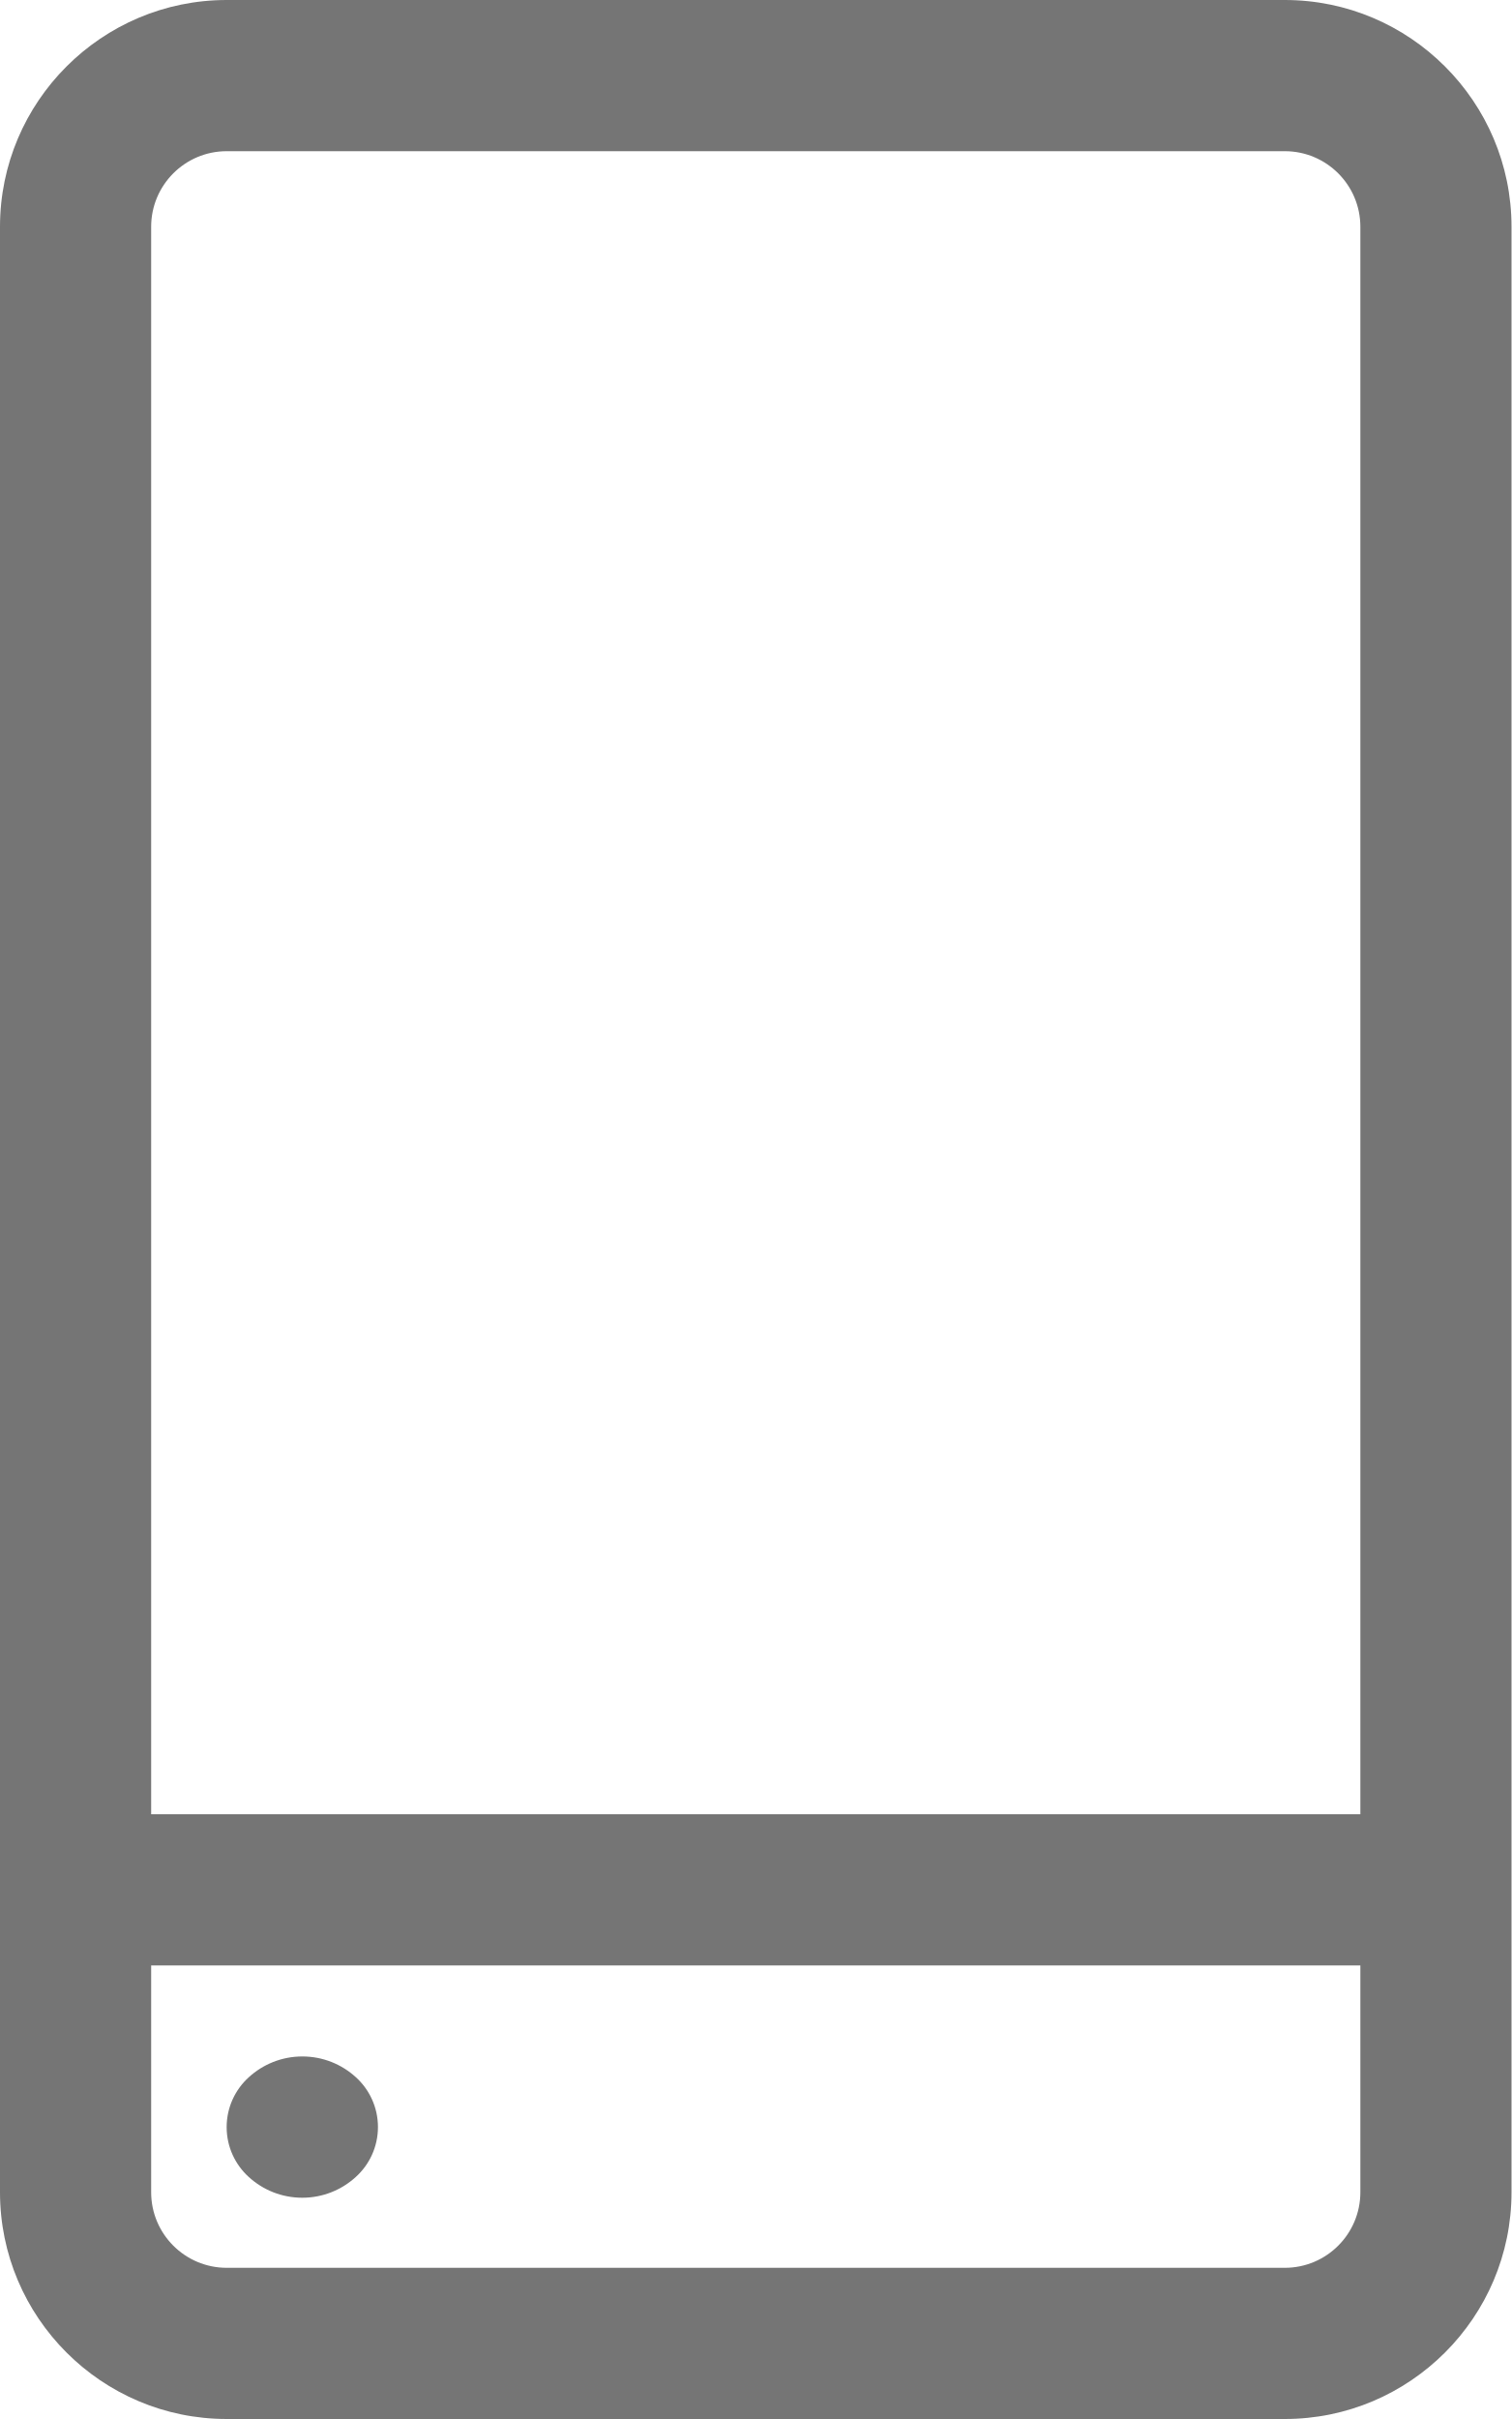
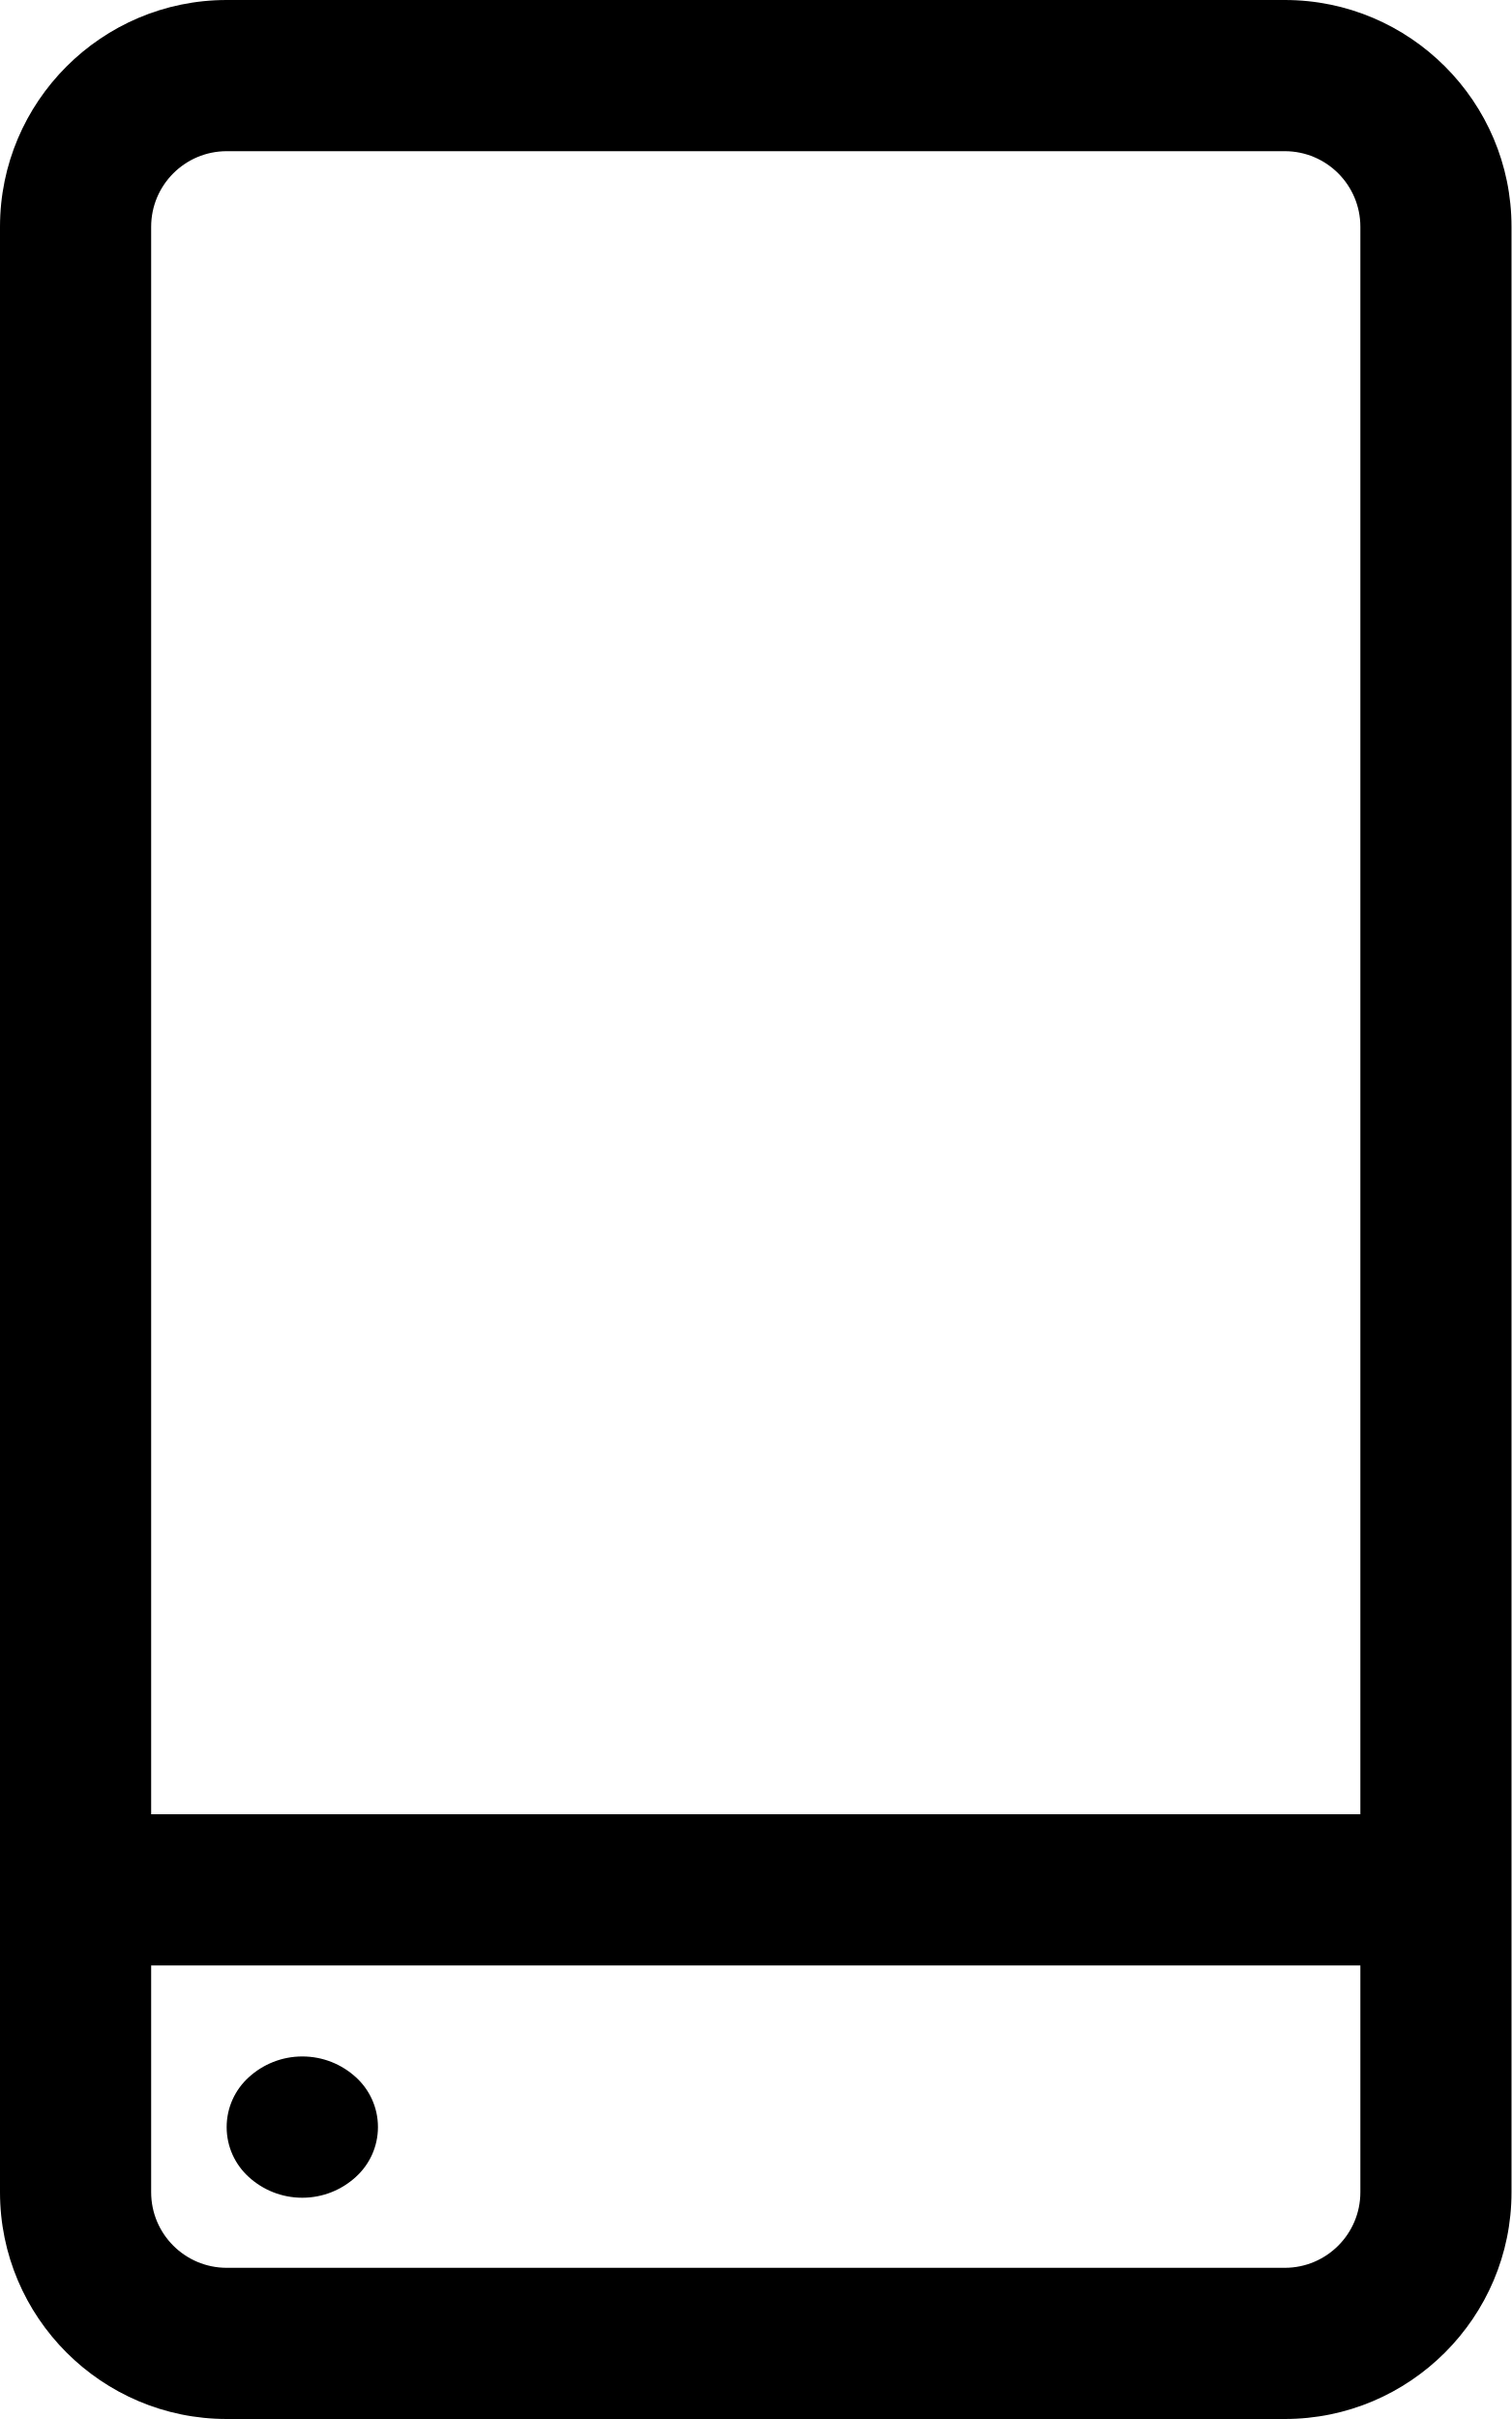
<svg xmlns="http://www.w3.org/2000/svg" version="1.1" width="20" height="32" viewBox="0 0 20 32">
-   <path fill="#757575" d="M17 0h-14c-1.654 0-3 1.346-3 3v26c0 1.654 1.346 3 3 3h14c1.654 0 3-1.346 3-3v-26c0-1.654-1.346-3-3-3zM3 2h14c0.552 0 1 0.448 1 1v0 21h-16v-21c0-0.552 0.448-1 1-1v0zM17 30h-14c-0.552 0-1-0.448-1-1v0-3h16v3c0 0.552-0.448 1-1 1v0z" />
-   <path fill="#757575" d="M4.708 27.478c0.18 0.163 0.293 0.399 0.293 0.66s-0.113 0.497-0.292 0.659l-0.001 0.001c-0.186 0.17-0.435 0.275-0.708 0.275s-0.522-0.104-0.709-0.275l0.001 0.001c-0.18-0.163-0.293-0.399-0.293-0.66s0.113-0.497 0.292-0.659l0.001-0.001c0.186-0.17 0.435-0.275 0.708-0.275s0.522 0.104 0.709 0.275l-0.001-0.001z" />
+   <path d="M17 0h-14c-1.654 0-3 1.346-3 3v26c0 1.654 1.346 3 3 3h14c1.654 0 3-1.346 3-3v-26c0-1.654-1.346-3-3-3zM3 2h14c0.552 0 1 0.448 1 1v0 21h-16v-21c0-0.552 0.448-1 1-1v0zM17 30h-14c-0.552 0-1-0.448-1-1v0-3h16v3c0 0.552-0.448 1-1 1v0z" />
+   <path d="M4.708 27.478c0.18 0.163 0.293 0.399 0.293 0.66s-0.113 0.497-0.292 0.659l-0.001 0.001c-0.186 0.17-0.435 0.275-0.708 0.275s-0.522-0.104-0.709-0.275l0.001 0.001c-0.18-0.163-0.293-0.399-0.293-0.66s0.113-0.497 0.292-0.659l0.001-0.001c0.186-0.17 0.435-0.275 0.708-0.275s0.522 0.104 0.709 0.275l-0.001-0.001z" />
</svg>
